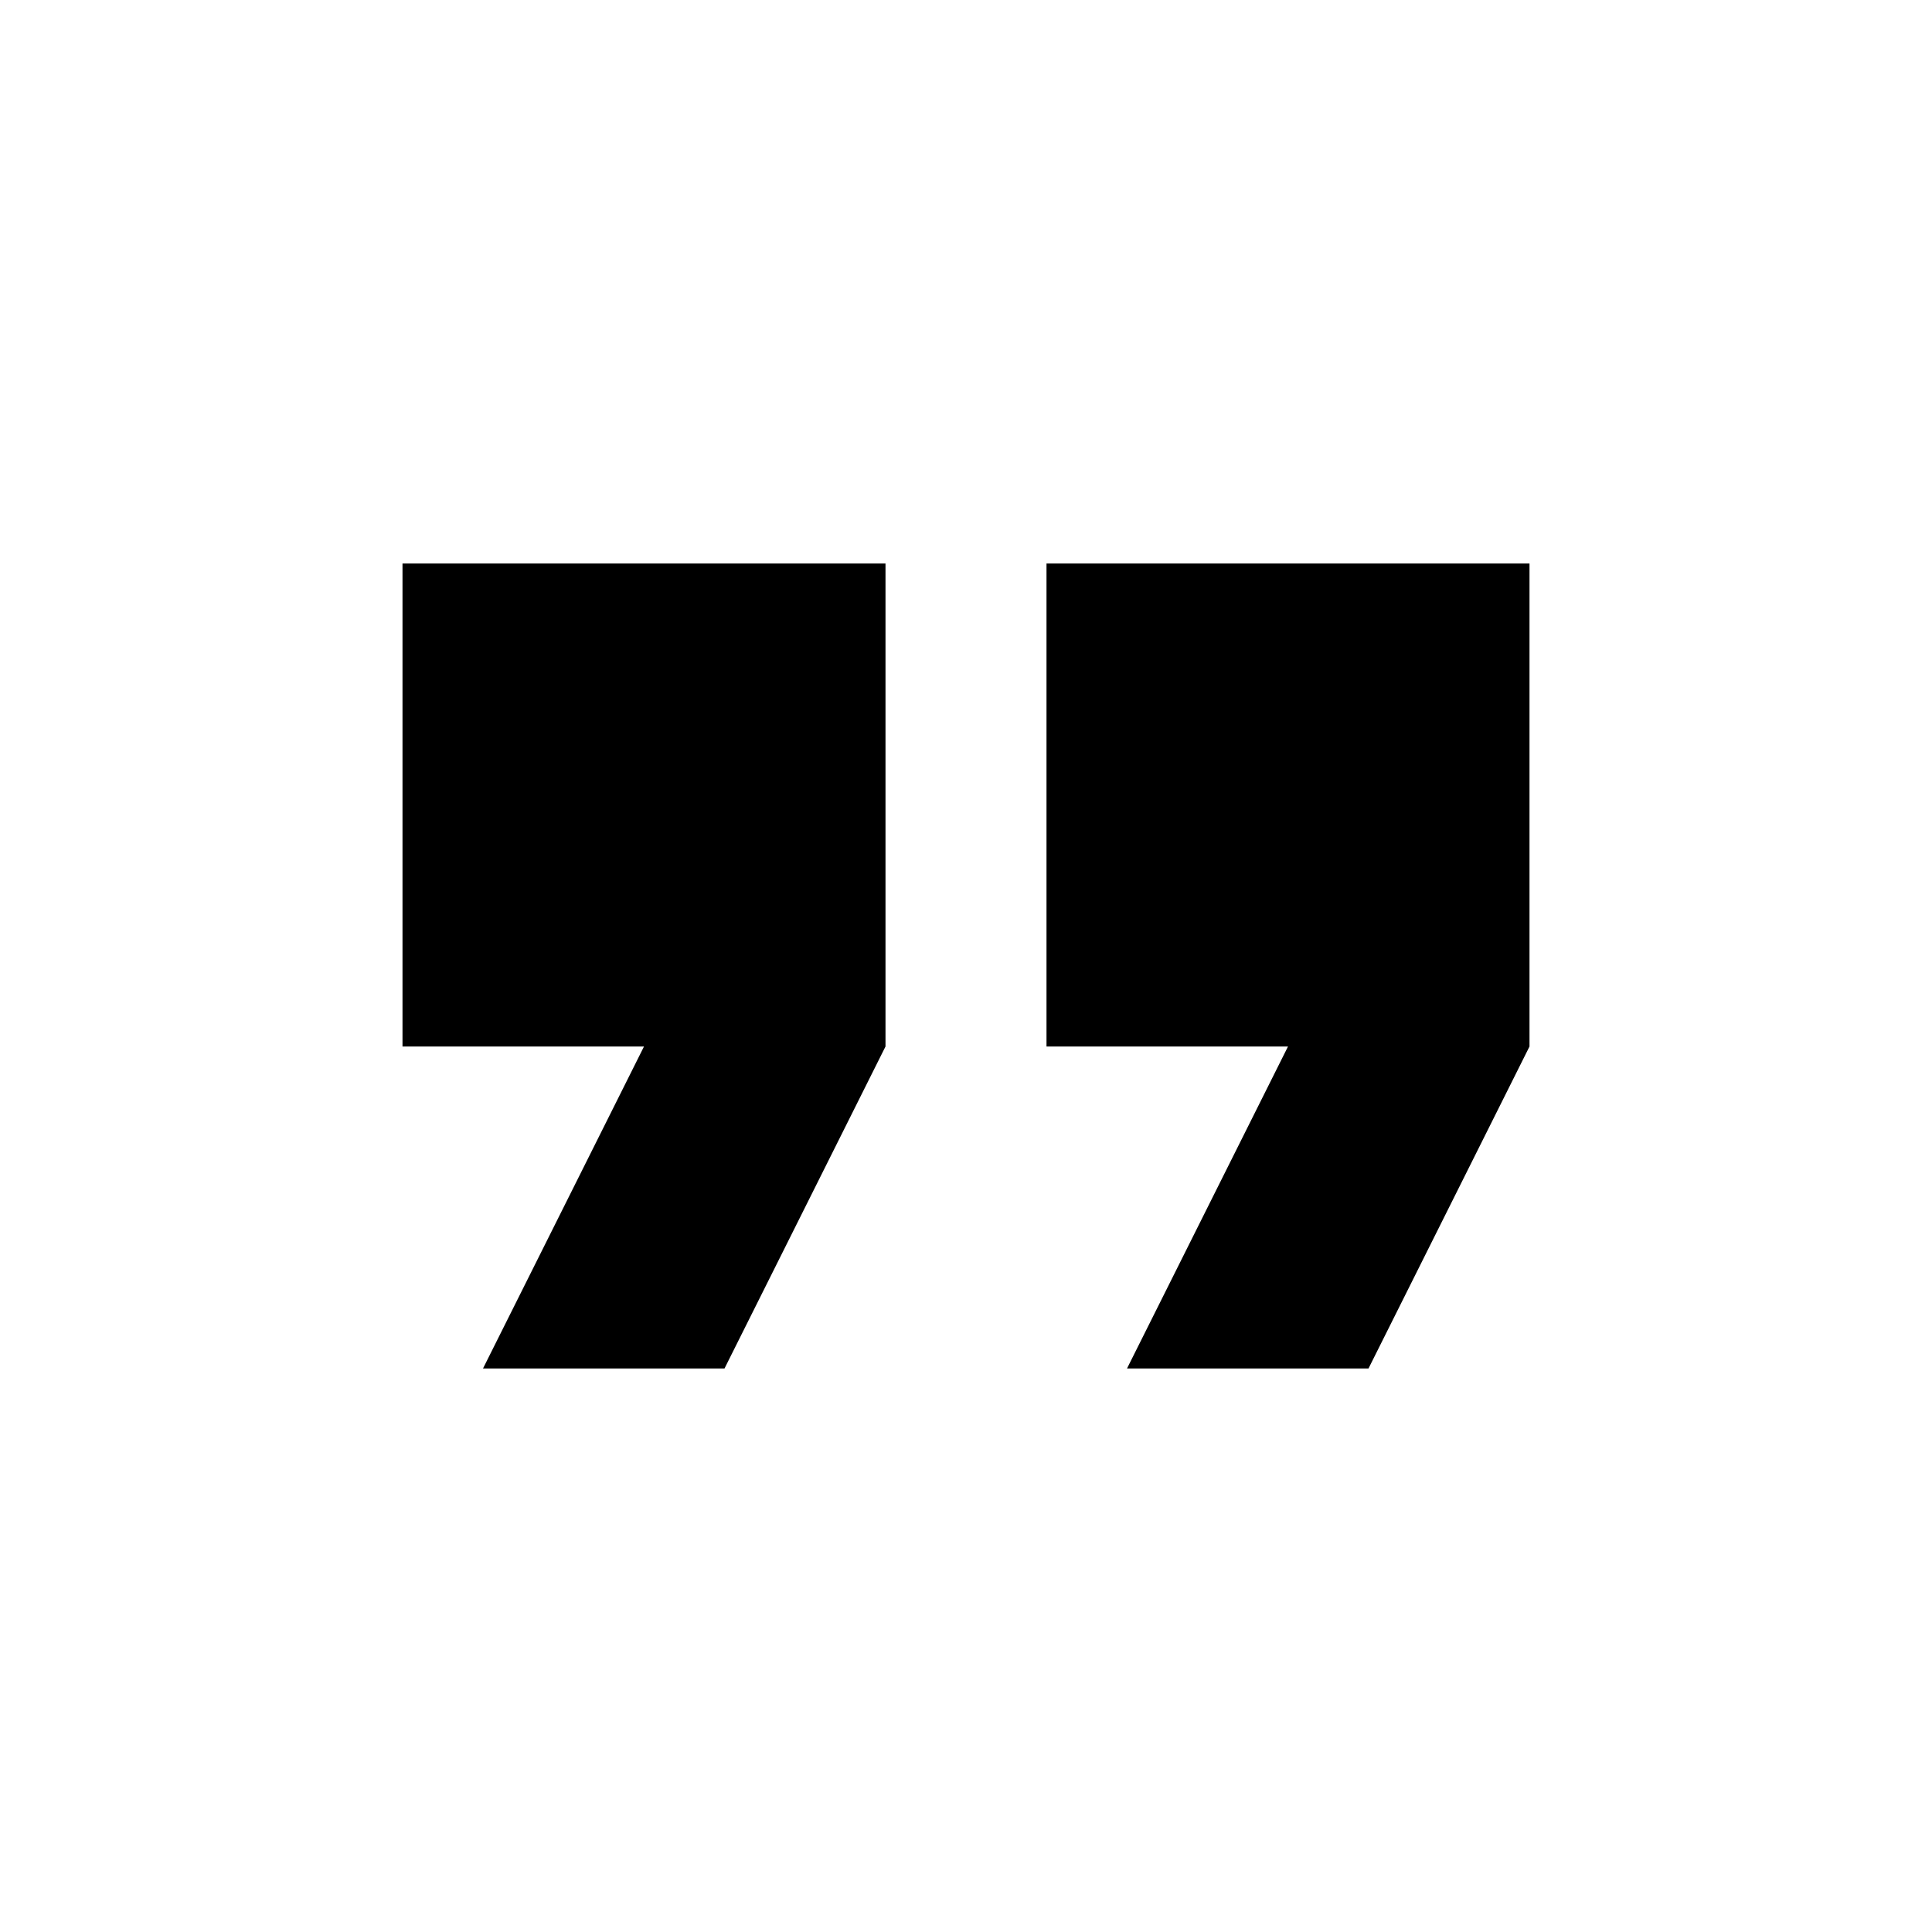
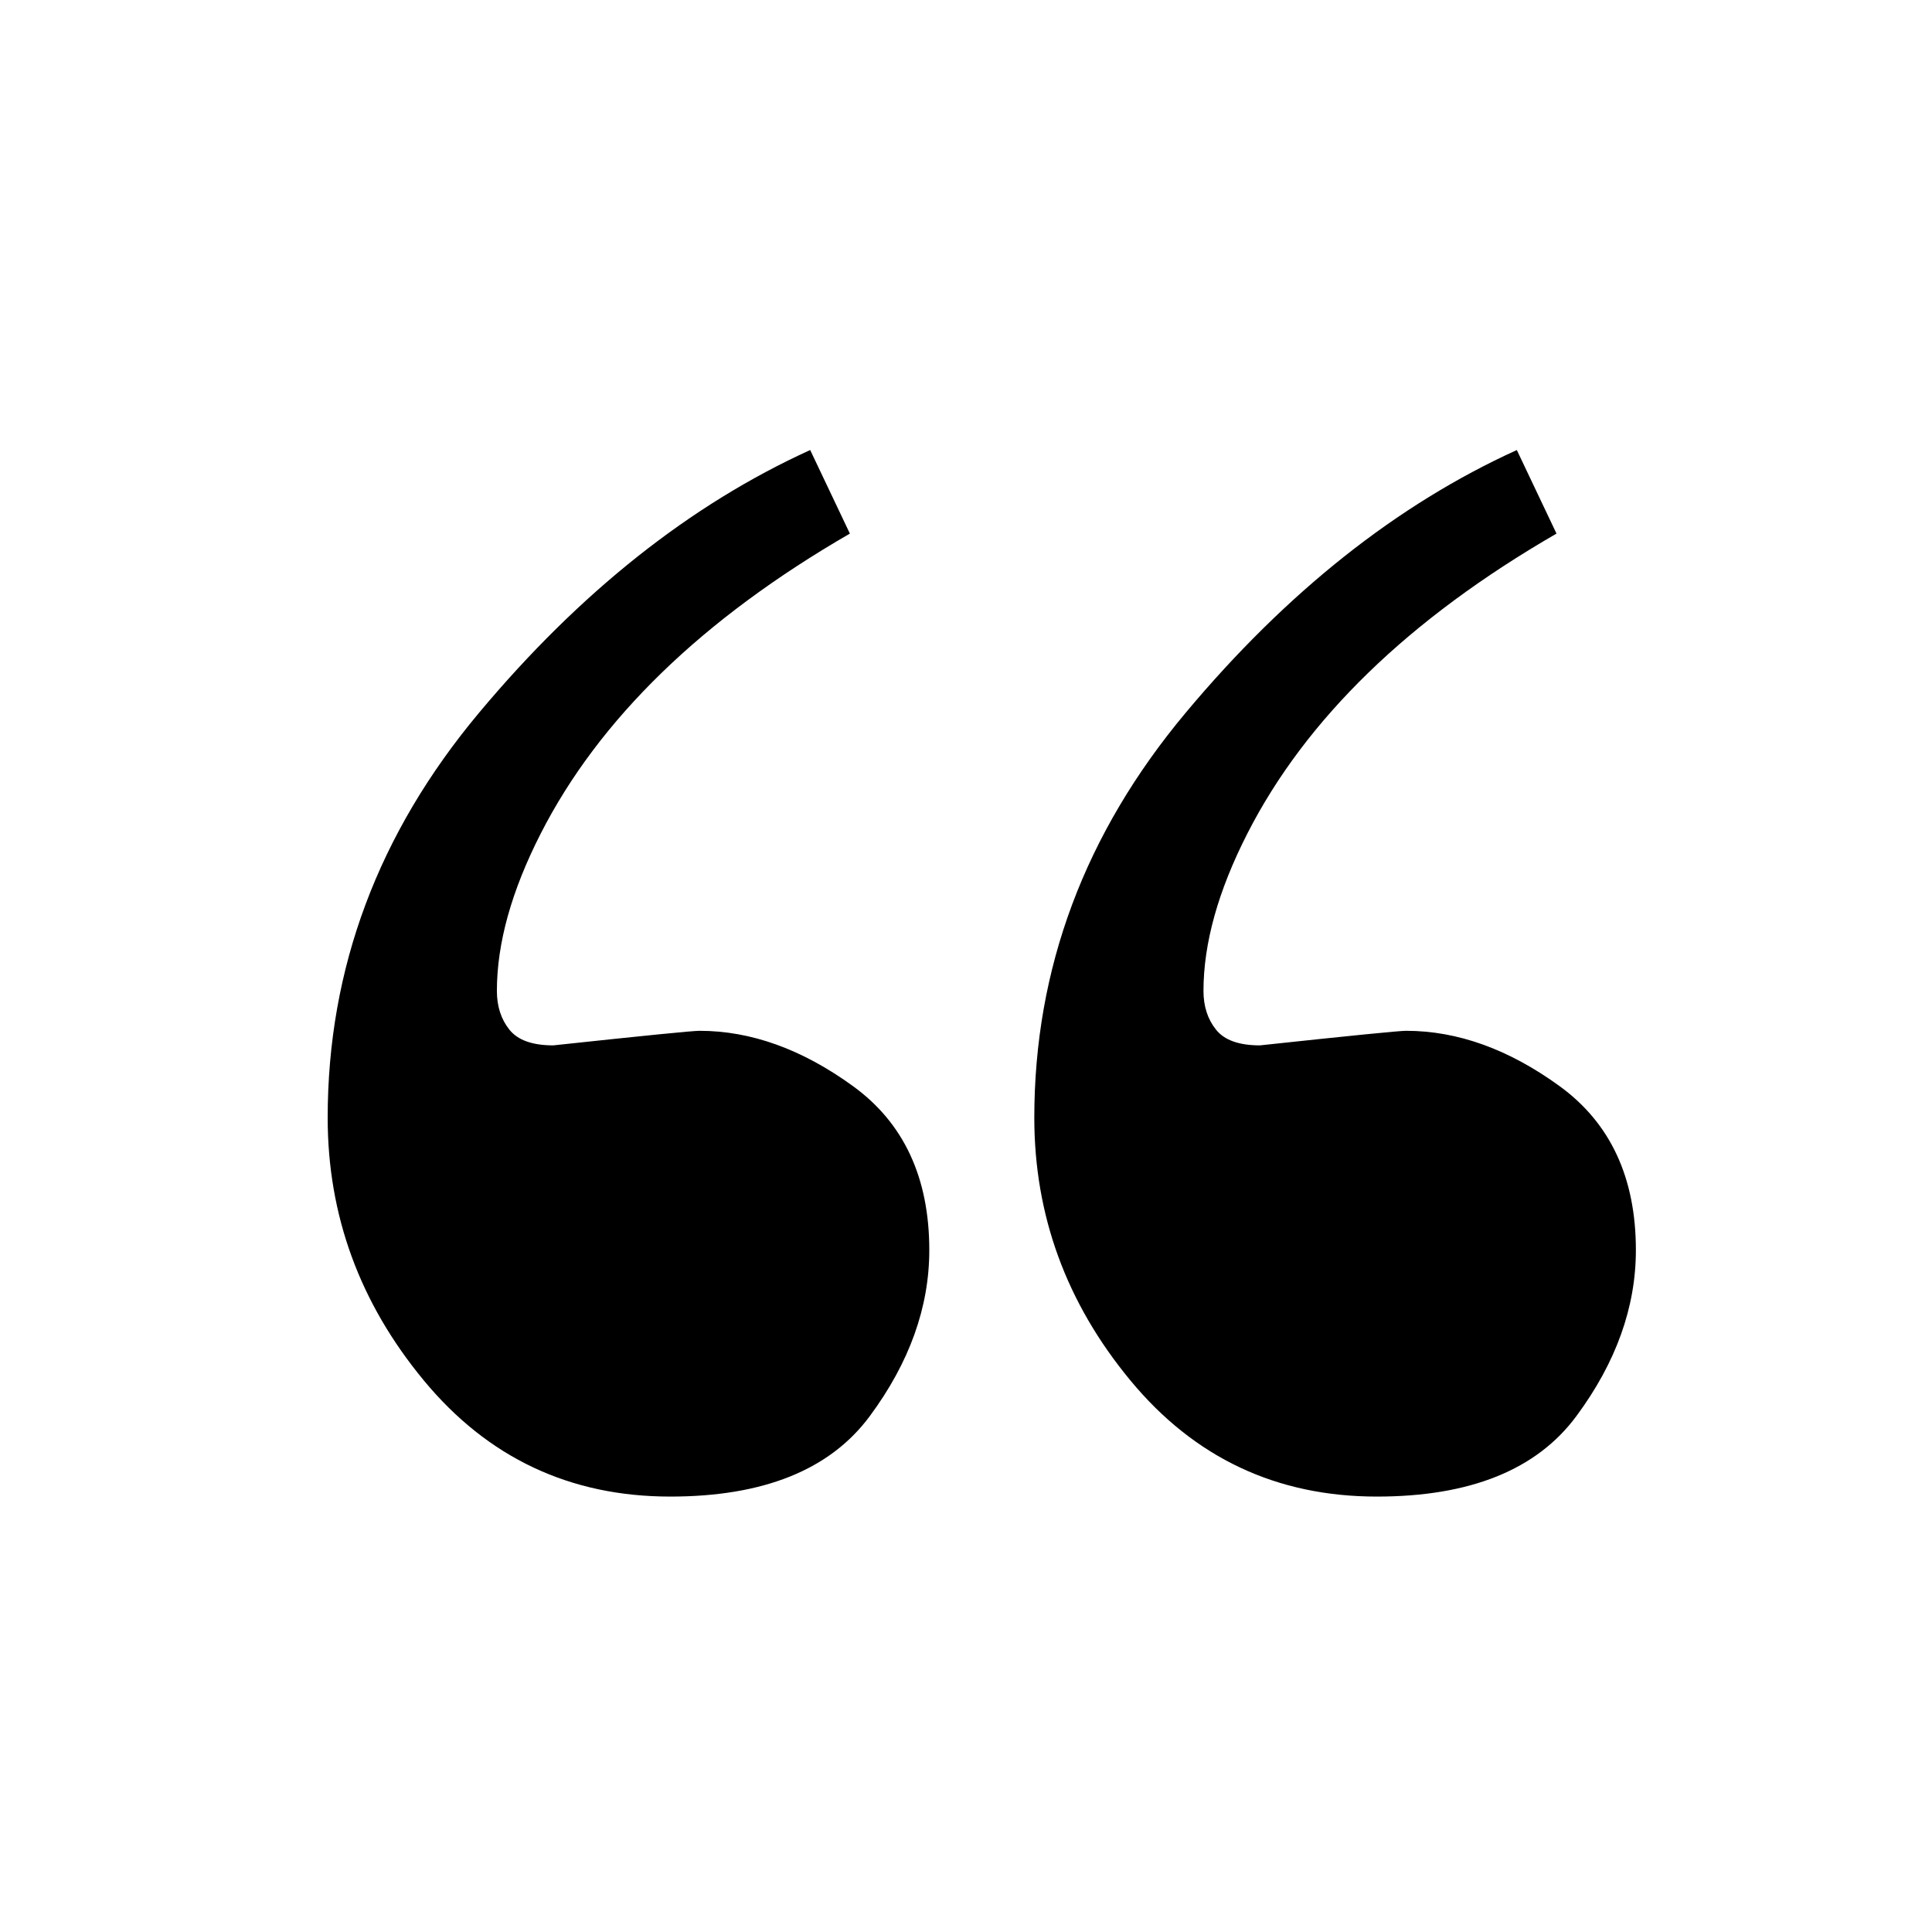
- <svg xmlns="http://www.w3.org/2000/svg" height="48" viewBox="0 0 48 48" width="48">
-   <path d="M12 34h6l4-8v-12h-12v12h6zm16 0h6l4-8v-12h-12v12h6z" />
-   <path d="M0 0h48v48h-48z" fill="none" />
+ <svg xmlns="http://www.w3.org/2000/svg" version="1.1" id="Calque_1" x="0px" y="0px" width="48px" height="48px" viewBox="0 0 48 48" enable-background="new 0 0 48 48" xml:space="preserve">
+   <g>
+     <path d="M11.903,17.707c2.508-2.999,5.25-5.173,8.226-6.526l0.986,2.076c-3.667,2.12-6.227,4.604-7.681,7.453   c-0.727,1.425-1.089,2.728-1.089,3.909c0,0.382,0.104,0.704,0.311,0.963c0.208,0.26,0.571,0.39,1.09,0.39   c2.249-0.241,3.459-0.362,3.633-0.362c1.28,0,2.551,0.458,3.814,1.375c1.263,0.917,1.895,2.275,1.895,4.073   c0,1.419-0.493,2.794-1.479,4.126s-2.638,1.998-4.956,1.998c-2.491,0-4.533-0.962-6.124-2.886c-1.592-1.924-2.388-4.1-2.388-6.526   C8.141,24.06,9.394,20.706,11.903,17.707z" />
+     <path d="M29.459,17.707c2.508-2.999,5.25-5.173,8.226-6.526l0.986,2.076c-3.668,2.12-6.228,4.604-7.681,7.453   c-0.727,1.425-1.09,2.728-1.09,3.909c0,0.382,0.104,0.704,0.312,0.963c0.207,0.26,0.57,0.39,1.09,0.39   c2.248-0.241,3.459-0.362,3.632-0.362c1.28,0,2.552,0.458,3.814,1.375s1.895,2.275,1.895,4.073c0,1.419-0.493,2.794-1.479,4.126   c-0.986,1.332-2.639,1.998-4.956,1.998c-2.491,0-4.533-0.962-6.124-2.886c-1.592-1.924-2.387-4.1-2.387-6.526   C25.697,24.06,26.95,20.706,29.459,17.707z" />
+   </g>
</svg>
